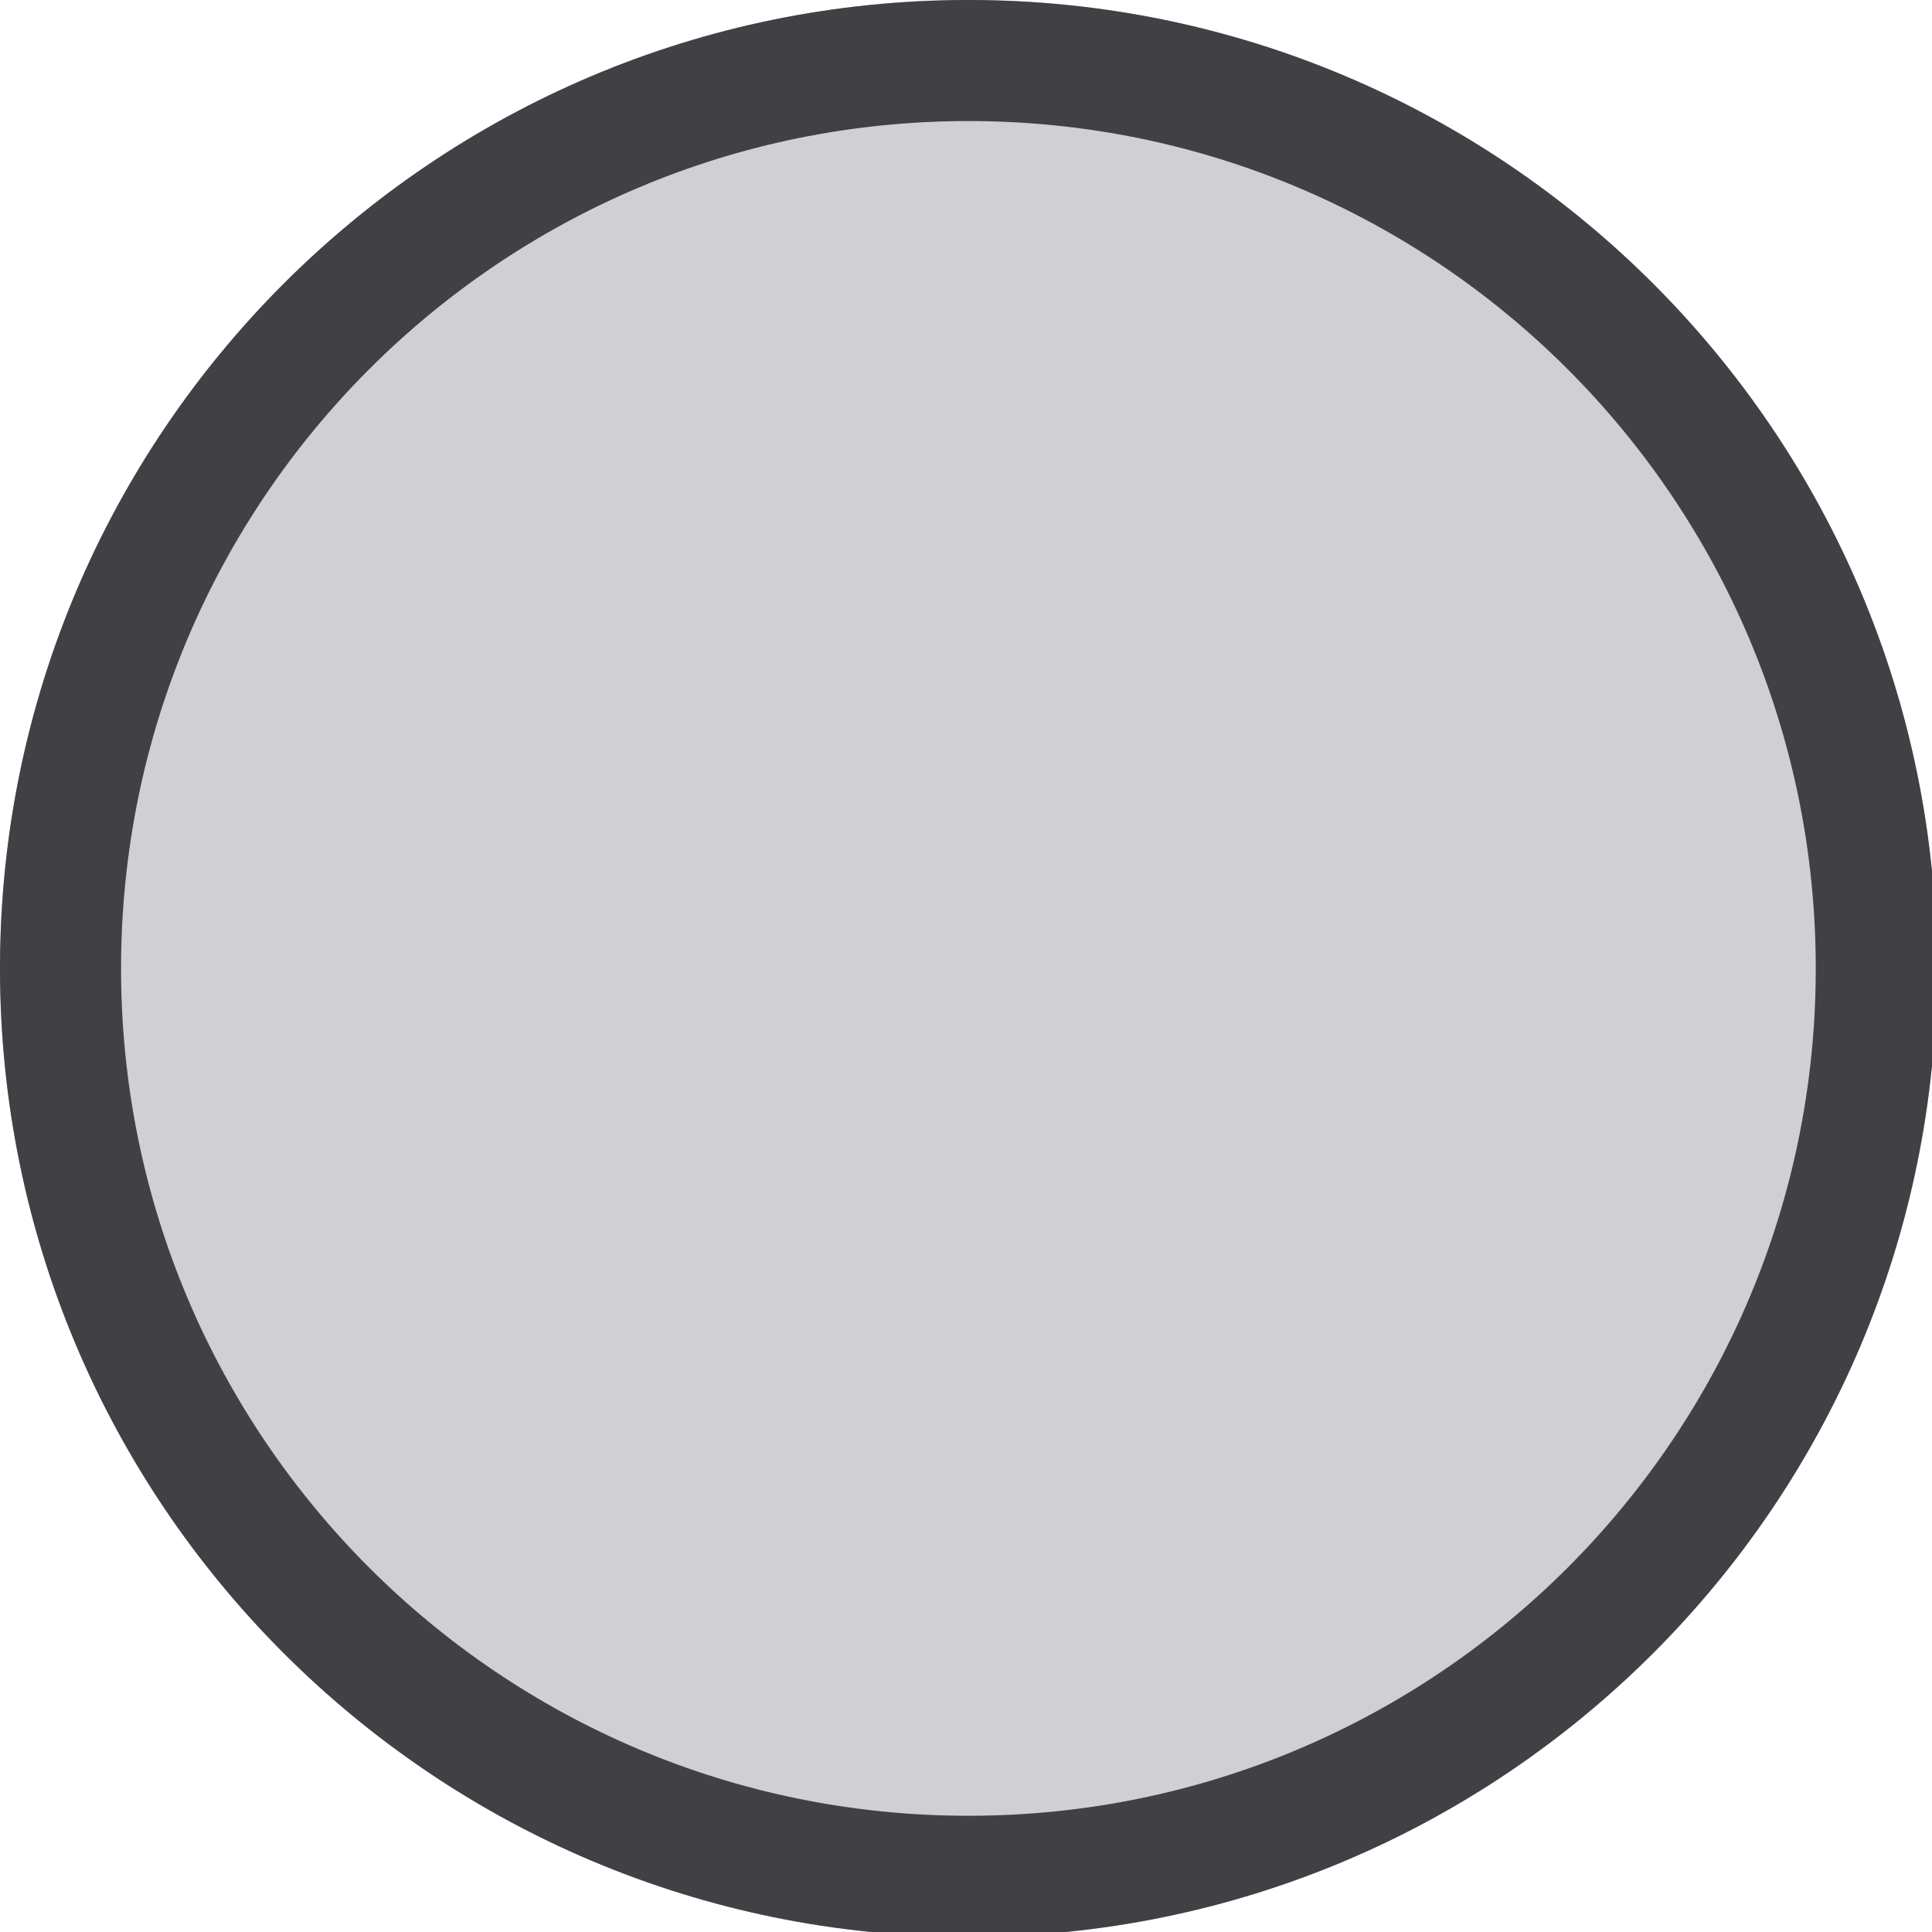
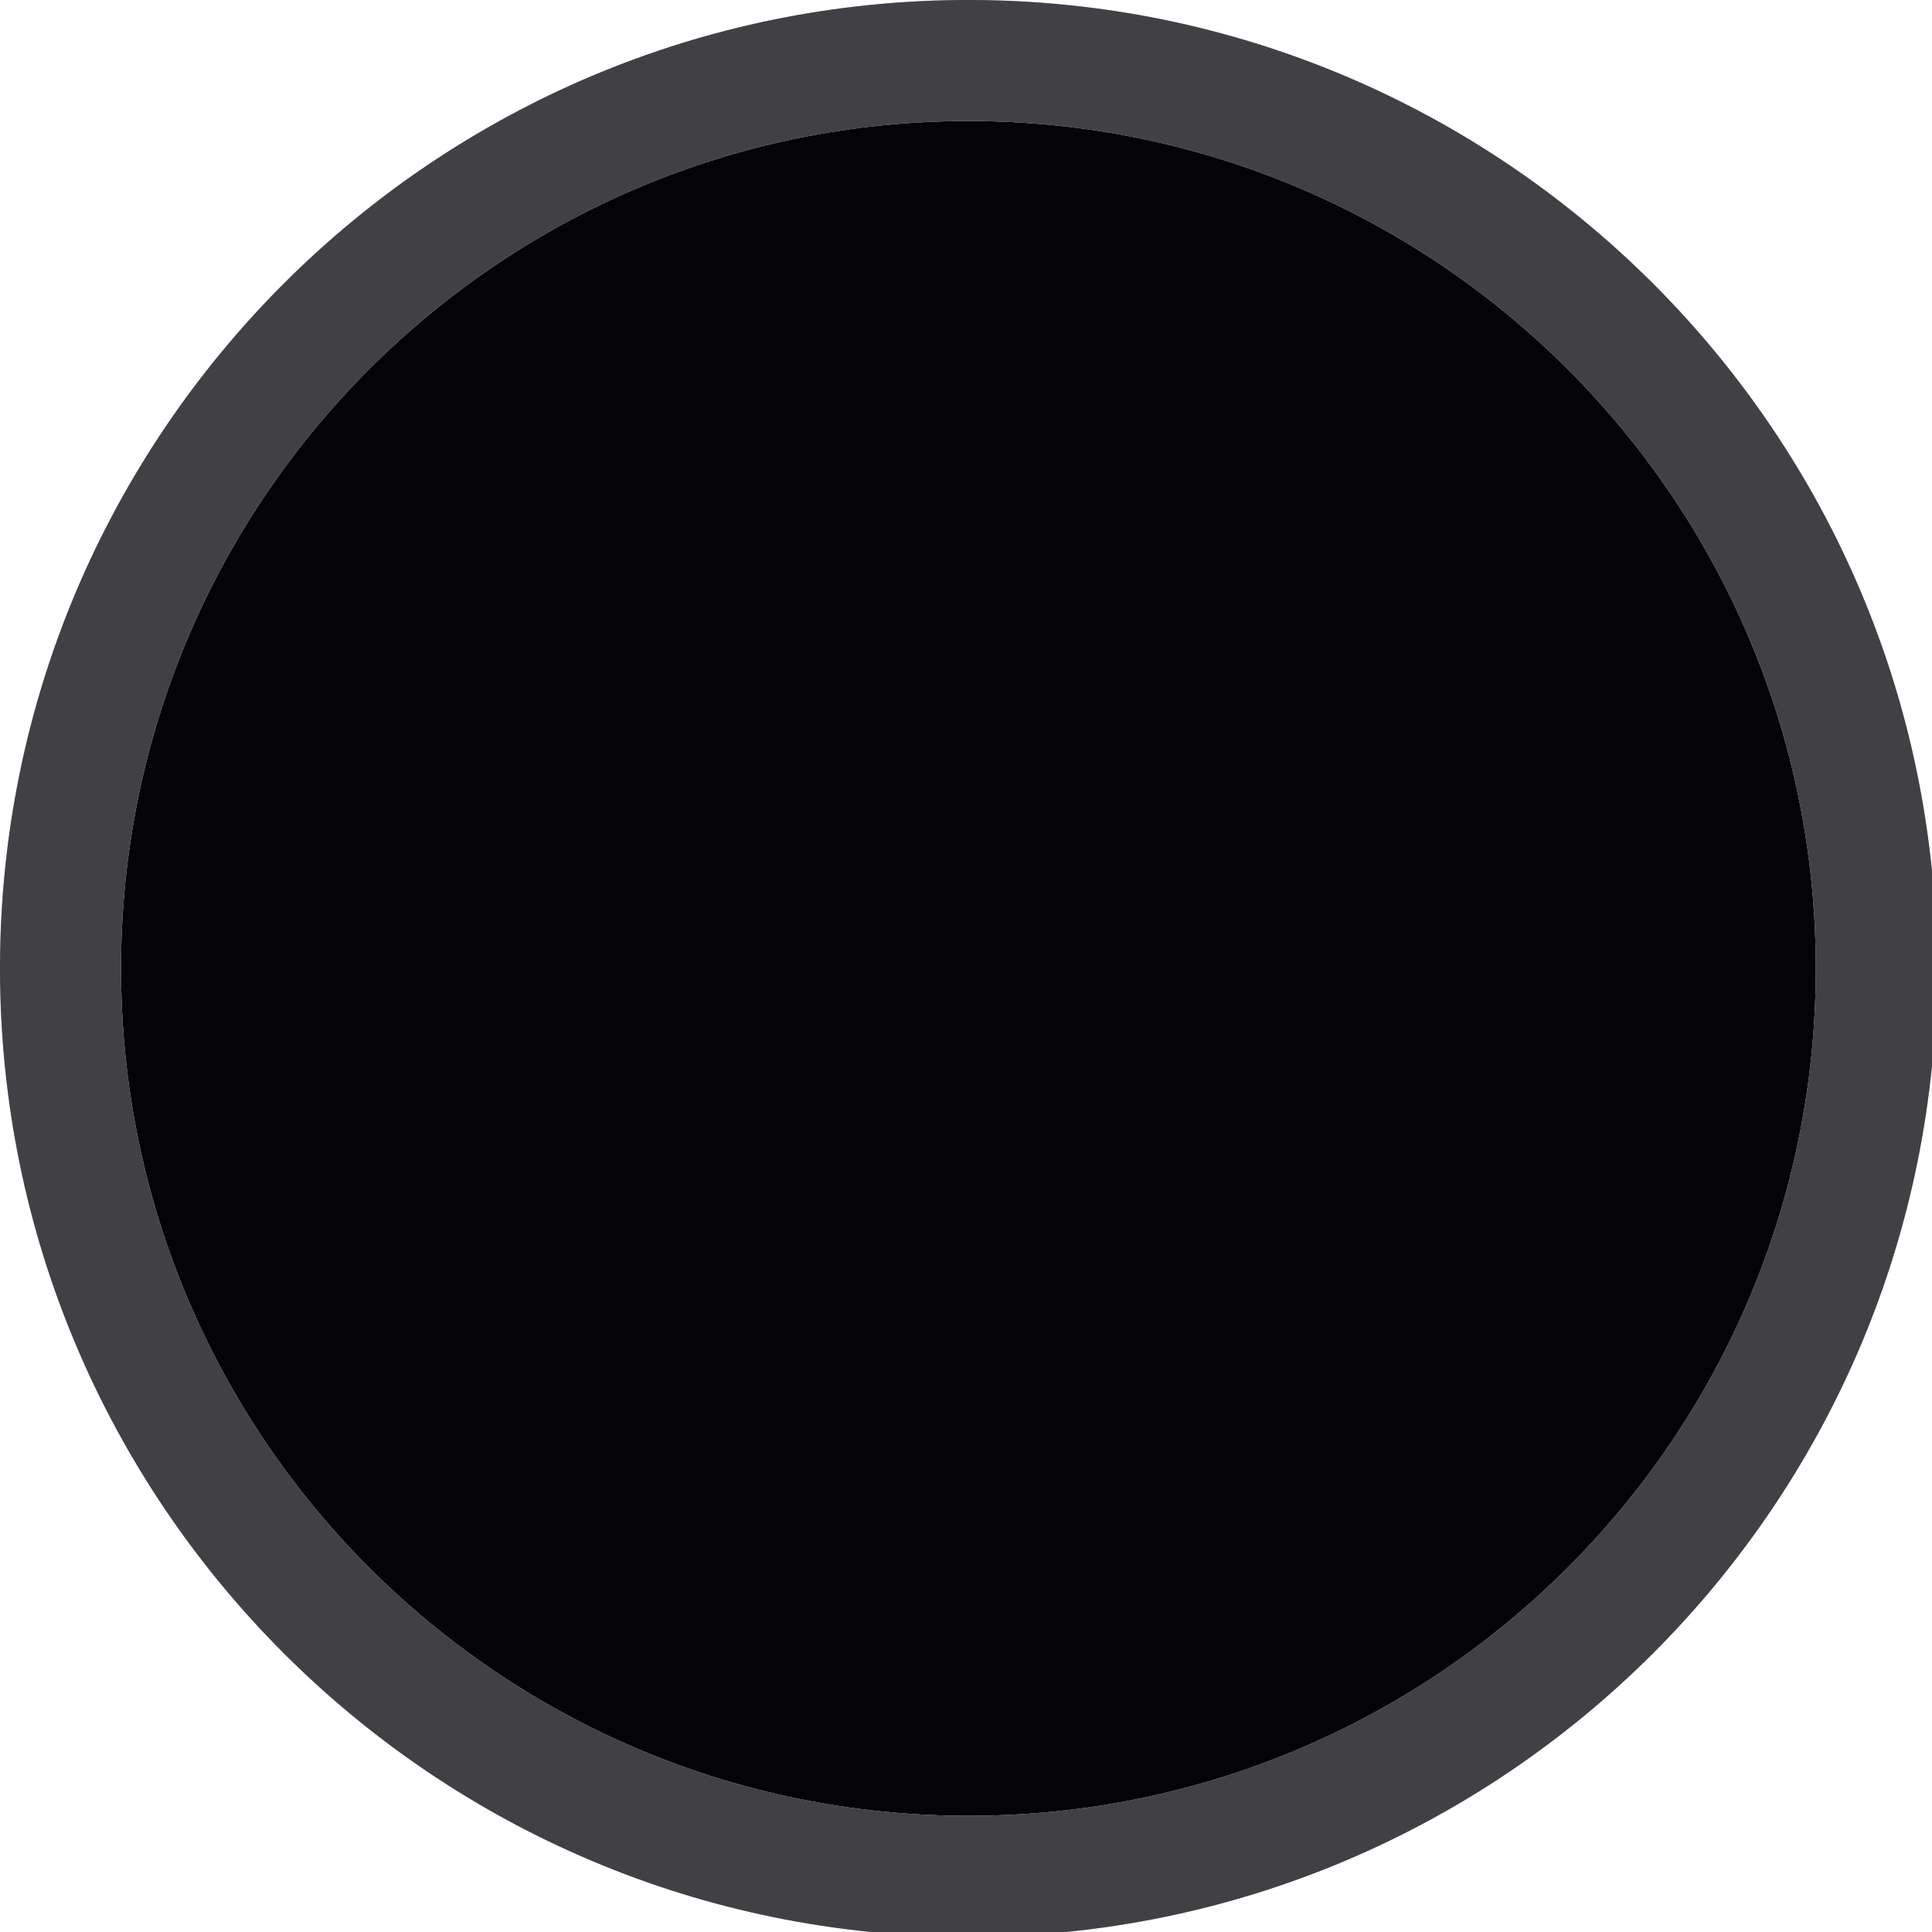
<svg xmlns="http://www.w3.org/2000/svg" width="133pt" height="133pt" viewBox="0 0 133 133" version="1.1">
  <g id="surface1">
-     <path style=" stroke:none;fill-rule:nonzero;fill:#cfcfd4;fill-opacity:1;" d="M 125 66.668 C 125 98.895 98.895 125 66.668 125 C 34.441 125 8.332 98.895 8.332 66.668 C 8.332 34.441 34.441 8.332 66.668 8.332 C 98.895 8.332 125 34.441 125 66.668 Z M 125 66.668 " />
+     <path style=" stroke:none;fill-rule:nonzero;fill:#040408;fill-opacity:1;" d="M 125 66.668 C 125 98.895 98.895 125 66.668 125 C 34.441 125 8.332 98.895 8.332 66.668 C 8.332 34.441 34.441 8.332 66.668 8.332 C 98.895 8.332 125 34.441 125 66.668 Z M 125 66.668 " />
    <path style=" stroke:none;fill-rule:nonzero;fill:#040408;fill-opacity:1;" d="M 66.668 0 C 29.852 0 0 29.852 0 66.668 C 0 103.484 29.852 133.332 66.668 133.332 C 103.484 133.332 133.332 103.484 133.332 66.668 C 133.332 29.852 103.484 0 66.668 0 Z M 66.668 8.332 C 98.895 8.332 125 34.441 125 66.668 C 125 98.895 98.895 125 66.668 125 C 34.441 125 8.332 98.895 8.332 66.668 C 8.332 34.441 34.441 8.332 66.668 8.332 Z M 66.668 8.332 " />
    <path style=" stroke:none;fill-rule:nonzero;fill:#cfcfd4;fill-opacity:0.30;" d="M 66.668 0 C 29.852 0 0 29.852 0 66.668 C 0 103.484 29.852 133.332 66.668 133.332 C 103.484 133.332 133.332 103.484 133.332 66.668 C 133.332 29.852 103.484 0 66.668 0 Z M 66.668 8.332 C 98.895 8.332 125 34.441 125 66.668 C 125 98.895 98.895 125 66.668 125 C 34.441 125 8.332 98.895 8.332 66.668 C 8.332 34.441 34.441 8.332 66.668 8.332 Z M 66.668 8.332 " />
  </g>
</svg>
